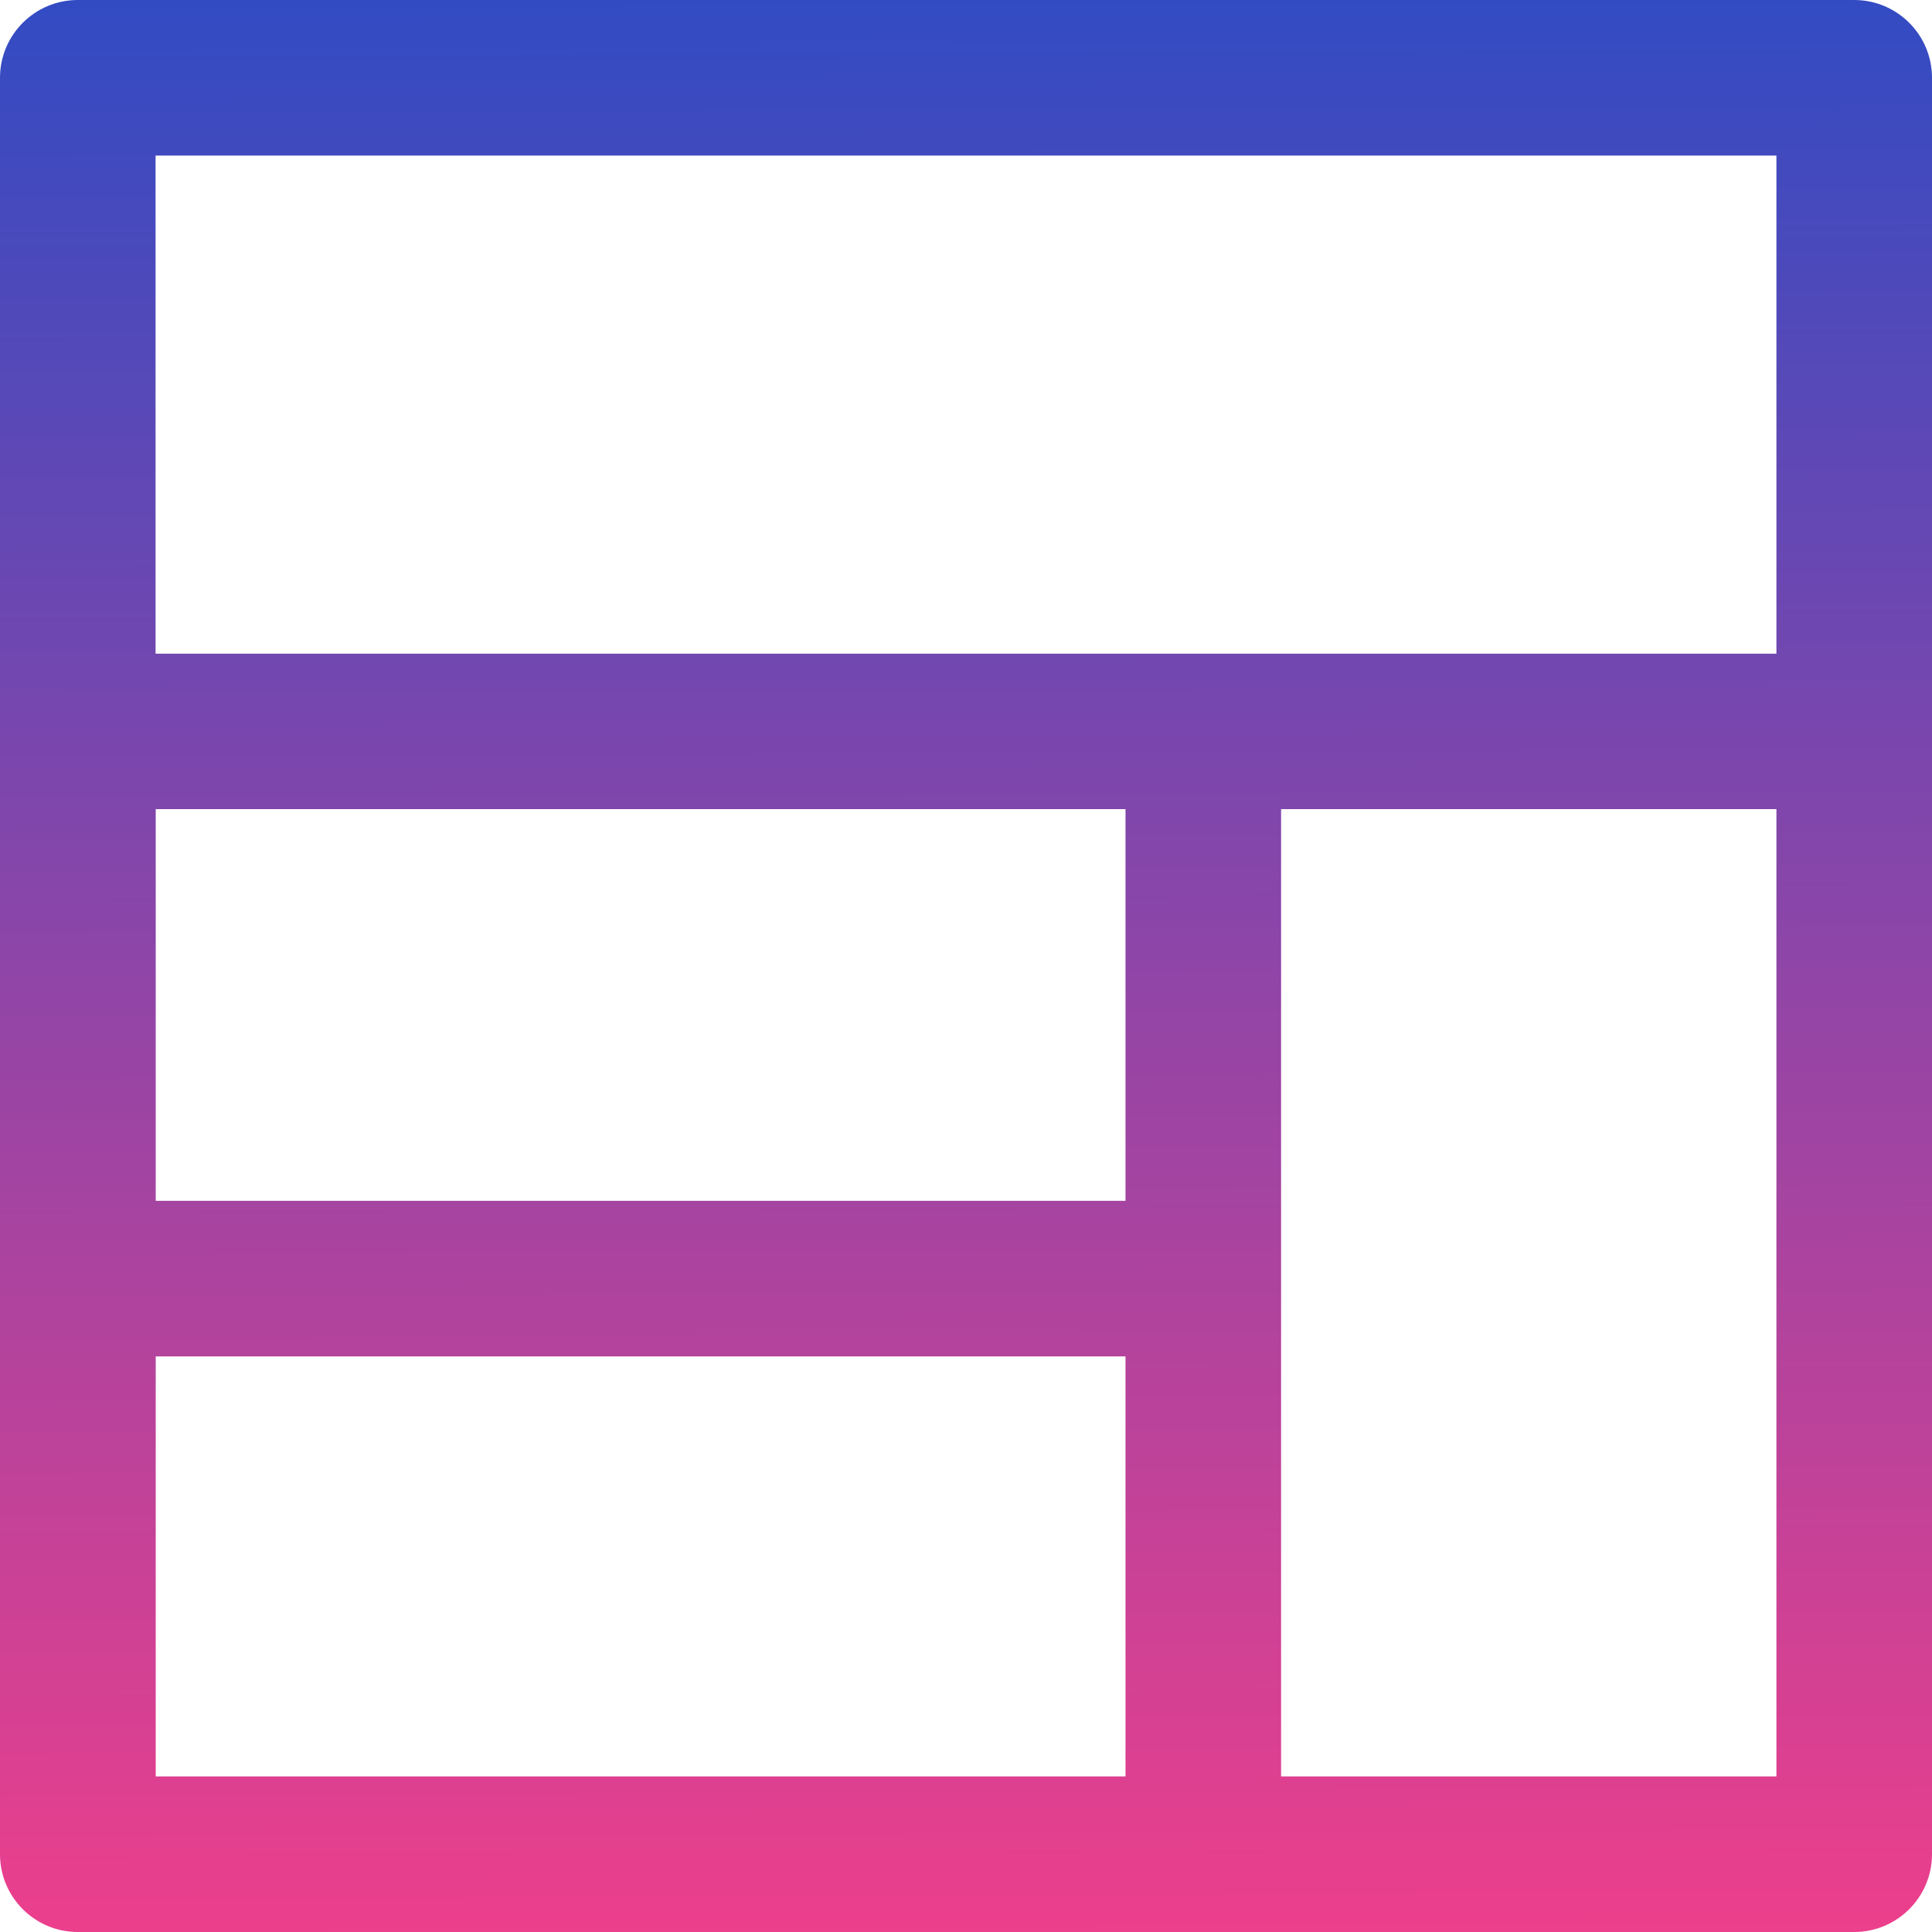
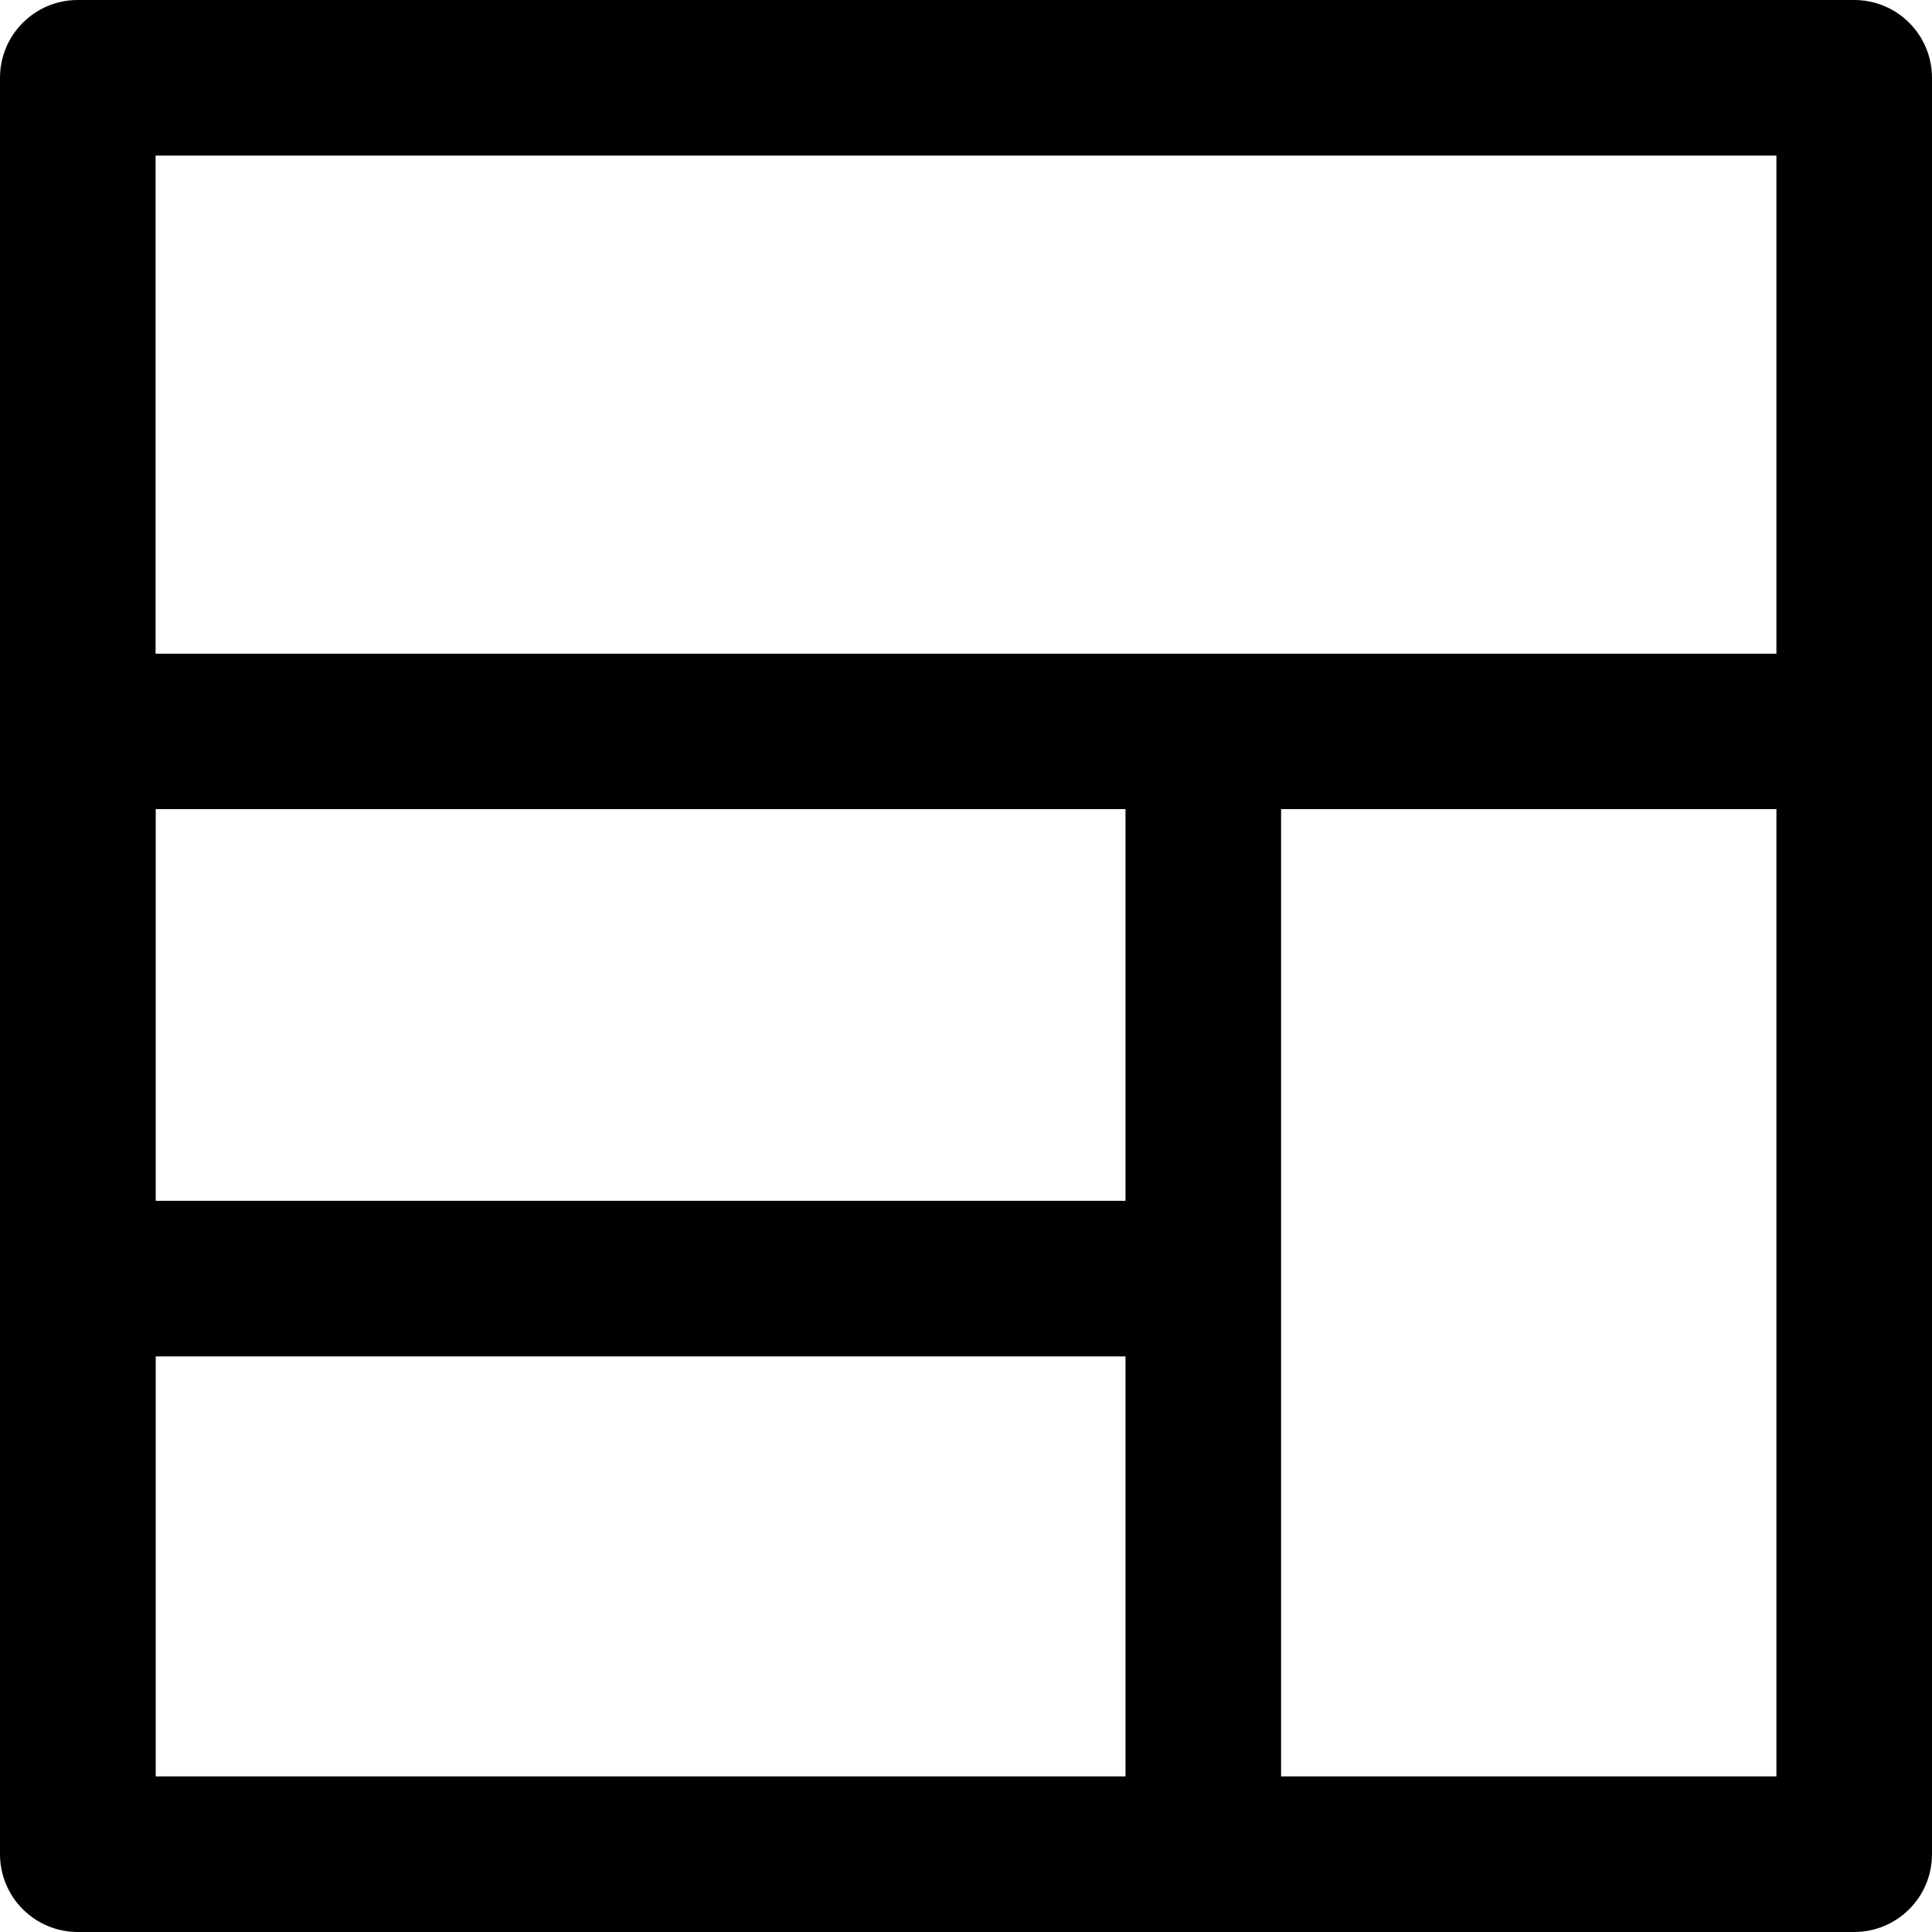
<svg xmlns="http://www.w3.org/2000/svg" viewBox="0 0 512 512">
  <defs>
    <style>.cls-1{fill:url(#linear-gradient);}</style>
    <linearGradient id="linear-gradient" x1="257.04" y1="511.98" x2="254.96" y2="-0.01" gradientUnits="userSpaceOnUse">
      <stop offset="0" stop-color="#ec3f8c" />
      <stop offset="1" stop-color="#324bc3" />
    </linearGradient>
  </defs>
  <g id="Layer_2" data-name="Layer 2">
    <g id="Capa_1" data-name="Capa 1">
-       <path class="cls-1" d="M491.38,0H20.62A20.62,20.62,0,0,0,0,20.62V491.38A20.62,20.62,0,0,0,20.62,512H491.38A20.62,20.62,0,0,0,512,491.38V20.62A20.62,20.62,0,0,0,491.38,0ZM470.77,41.23v132H41.23v-132Zm-172.5,277h-257V214.42h257Zm-257,41.23h257V470.77h-257ZM339.5,470.77V214.42H470.77V470.77Z" />
+       <path className="cls-1" d="M491.38,0H20.62A20.62,20.62,0,0,0,0,20.62V491.38A20.62,20.62,0,0,0,20.62,512H491.38A20.62,20.62,0,0,0,512,491.38V20.62A20.62,20.62,0,0,0,491.38,0ZM470.77,41.23v132H41.23v-132Zm-172.5,277h-257V214.42h257Zm-257,41.23h257V470.77h-257ZM339.5,470.77V214.42H470.77V470.77Z" />
    </g>
  </g>
</svg>
